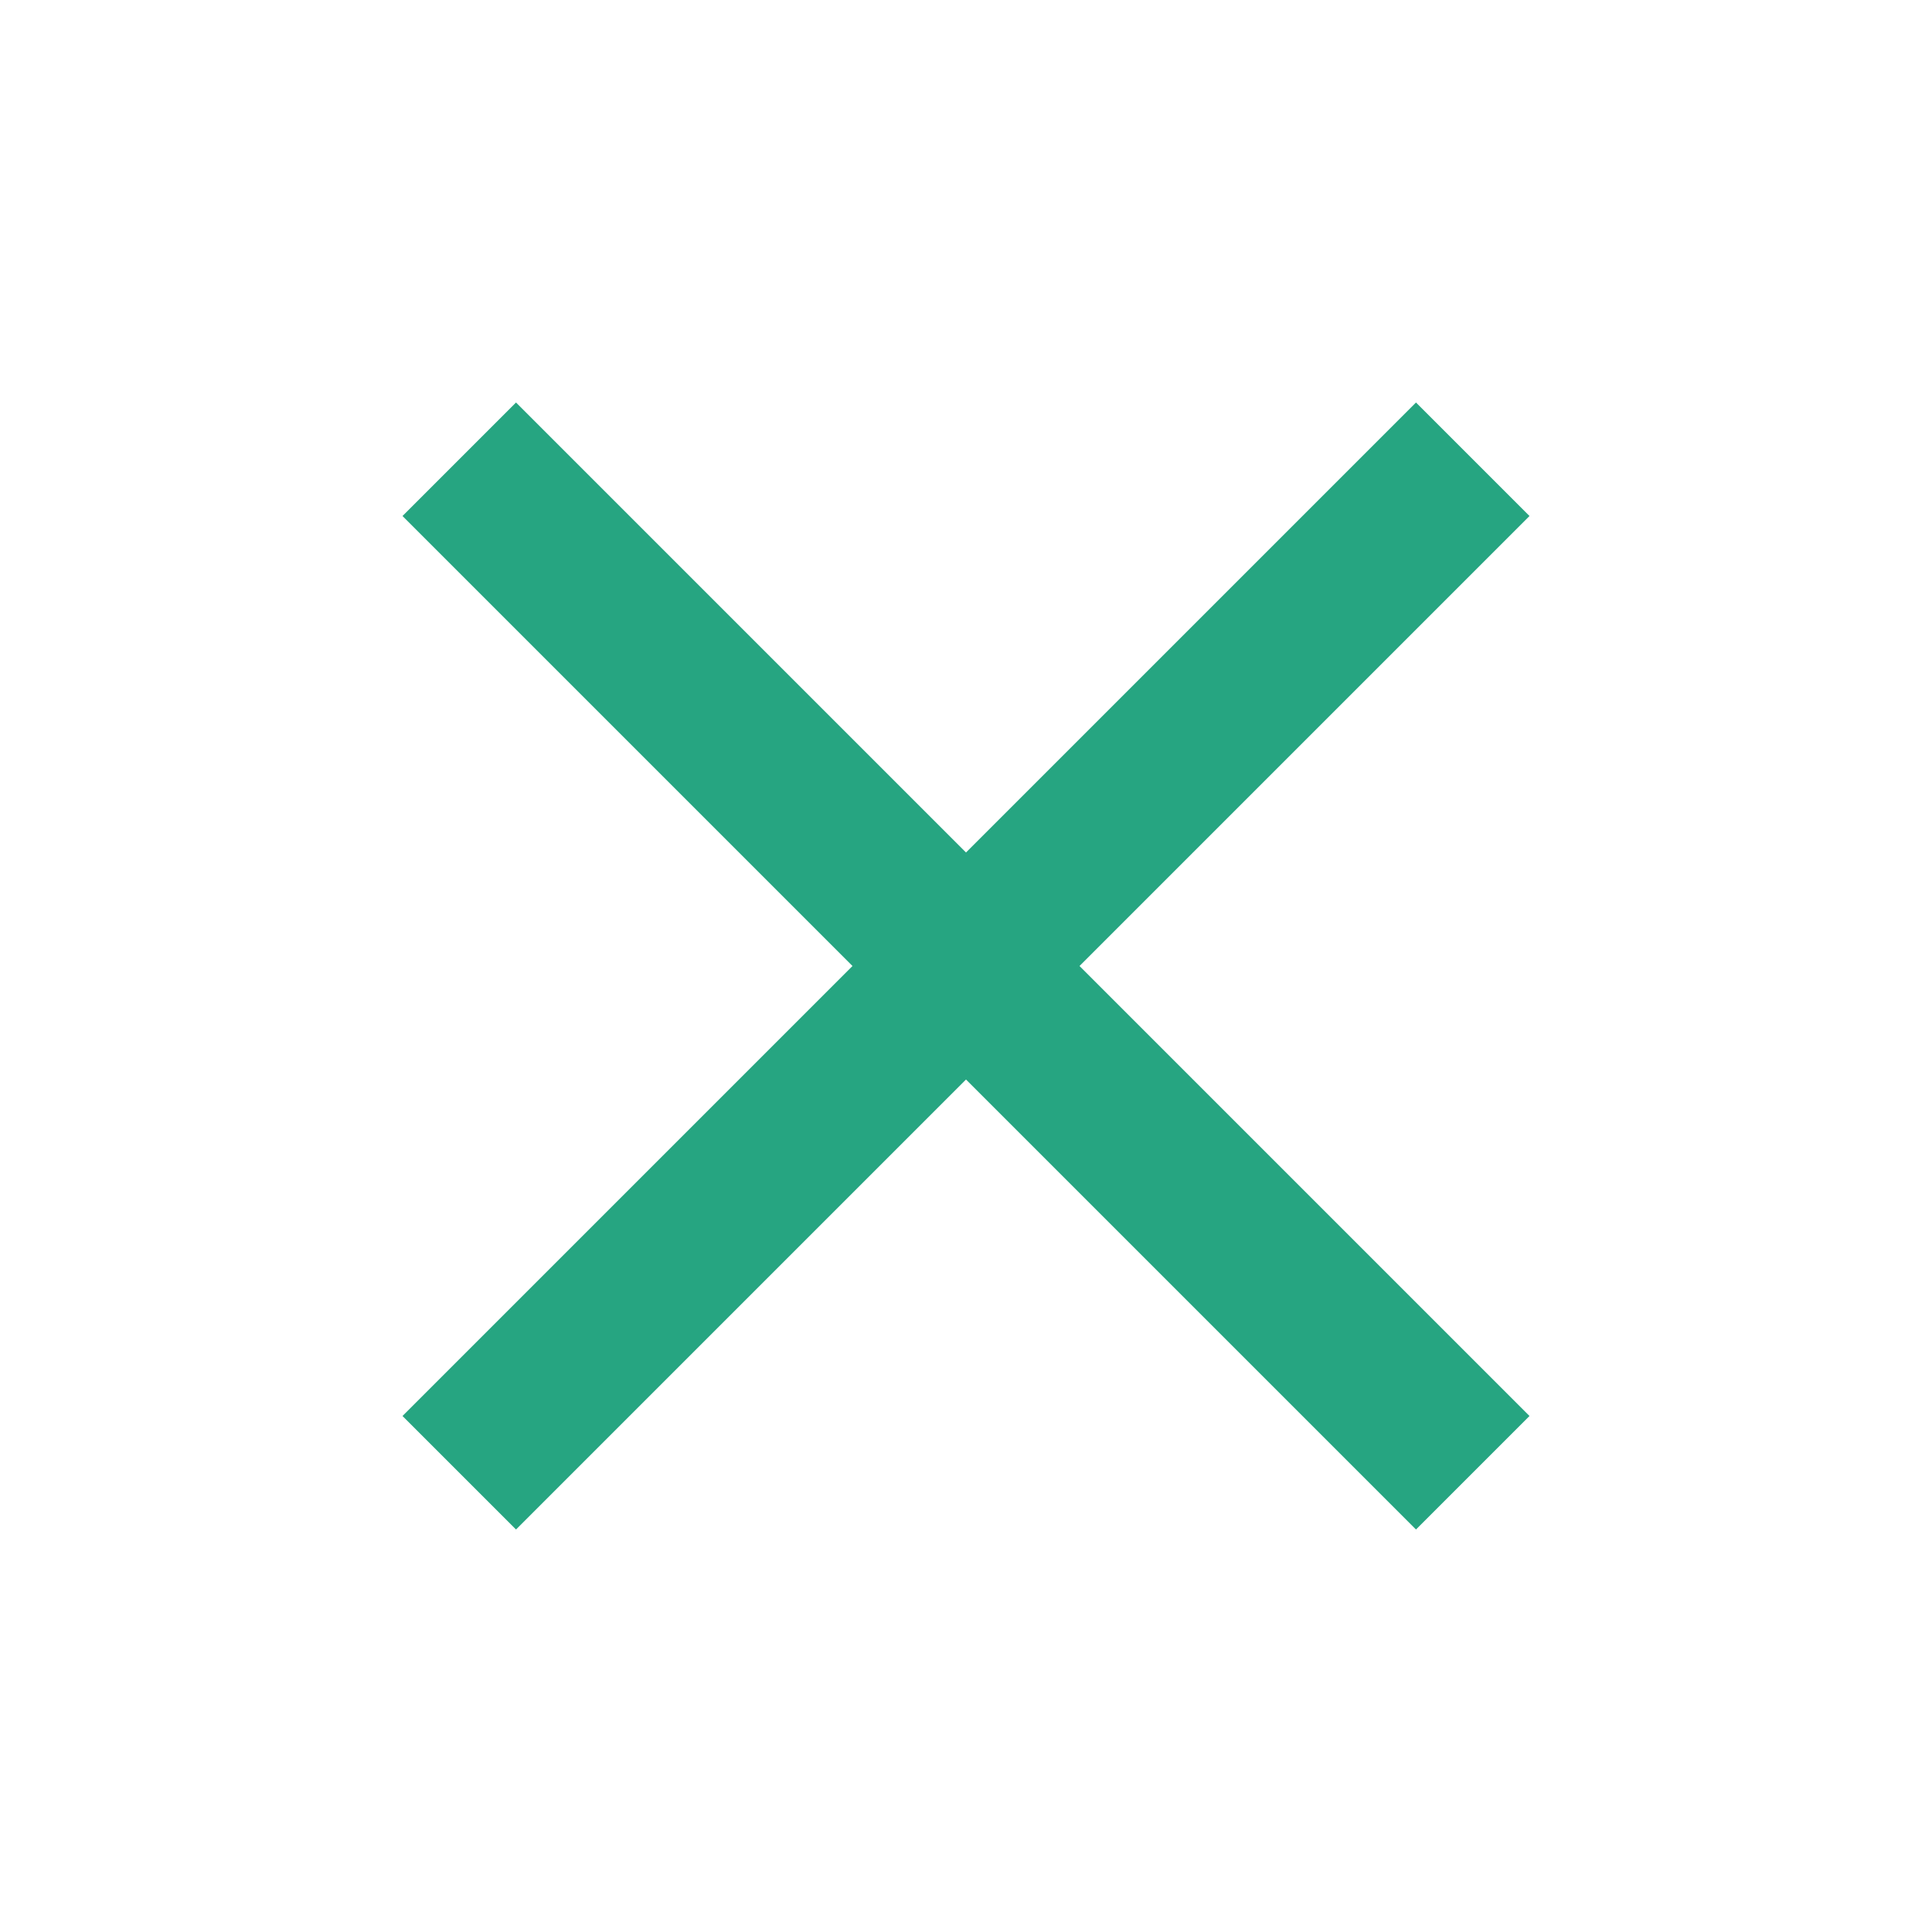
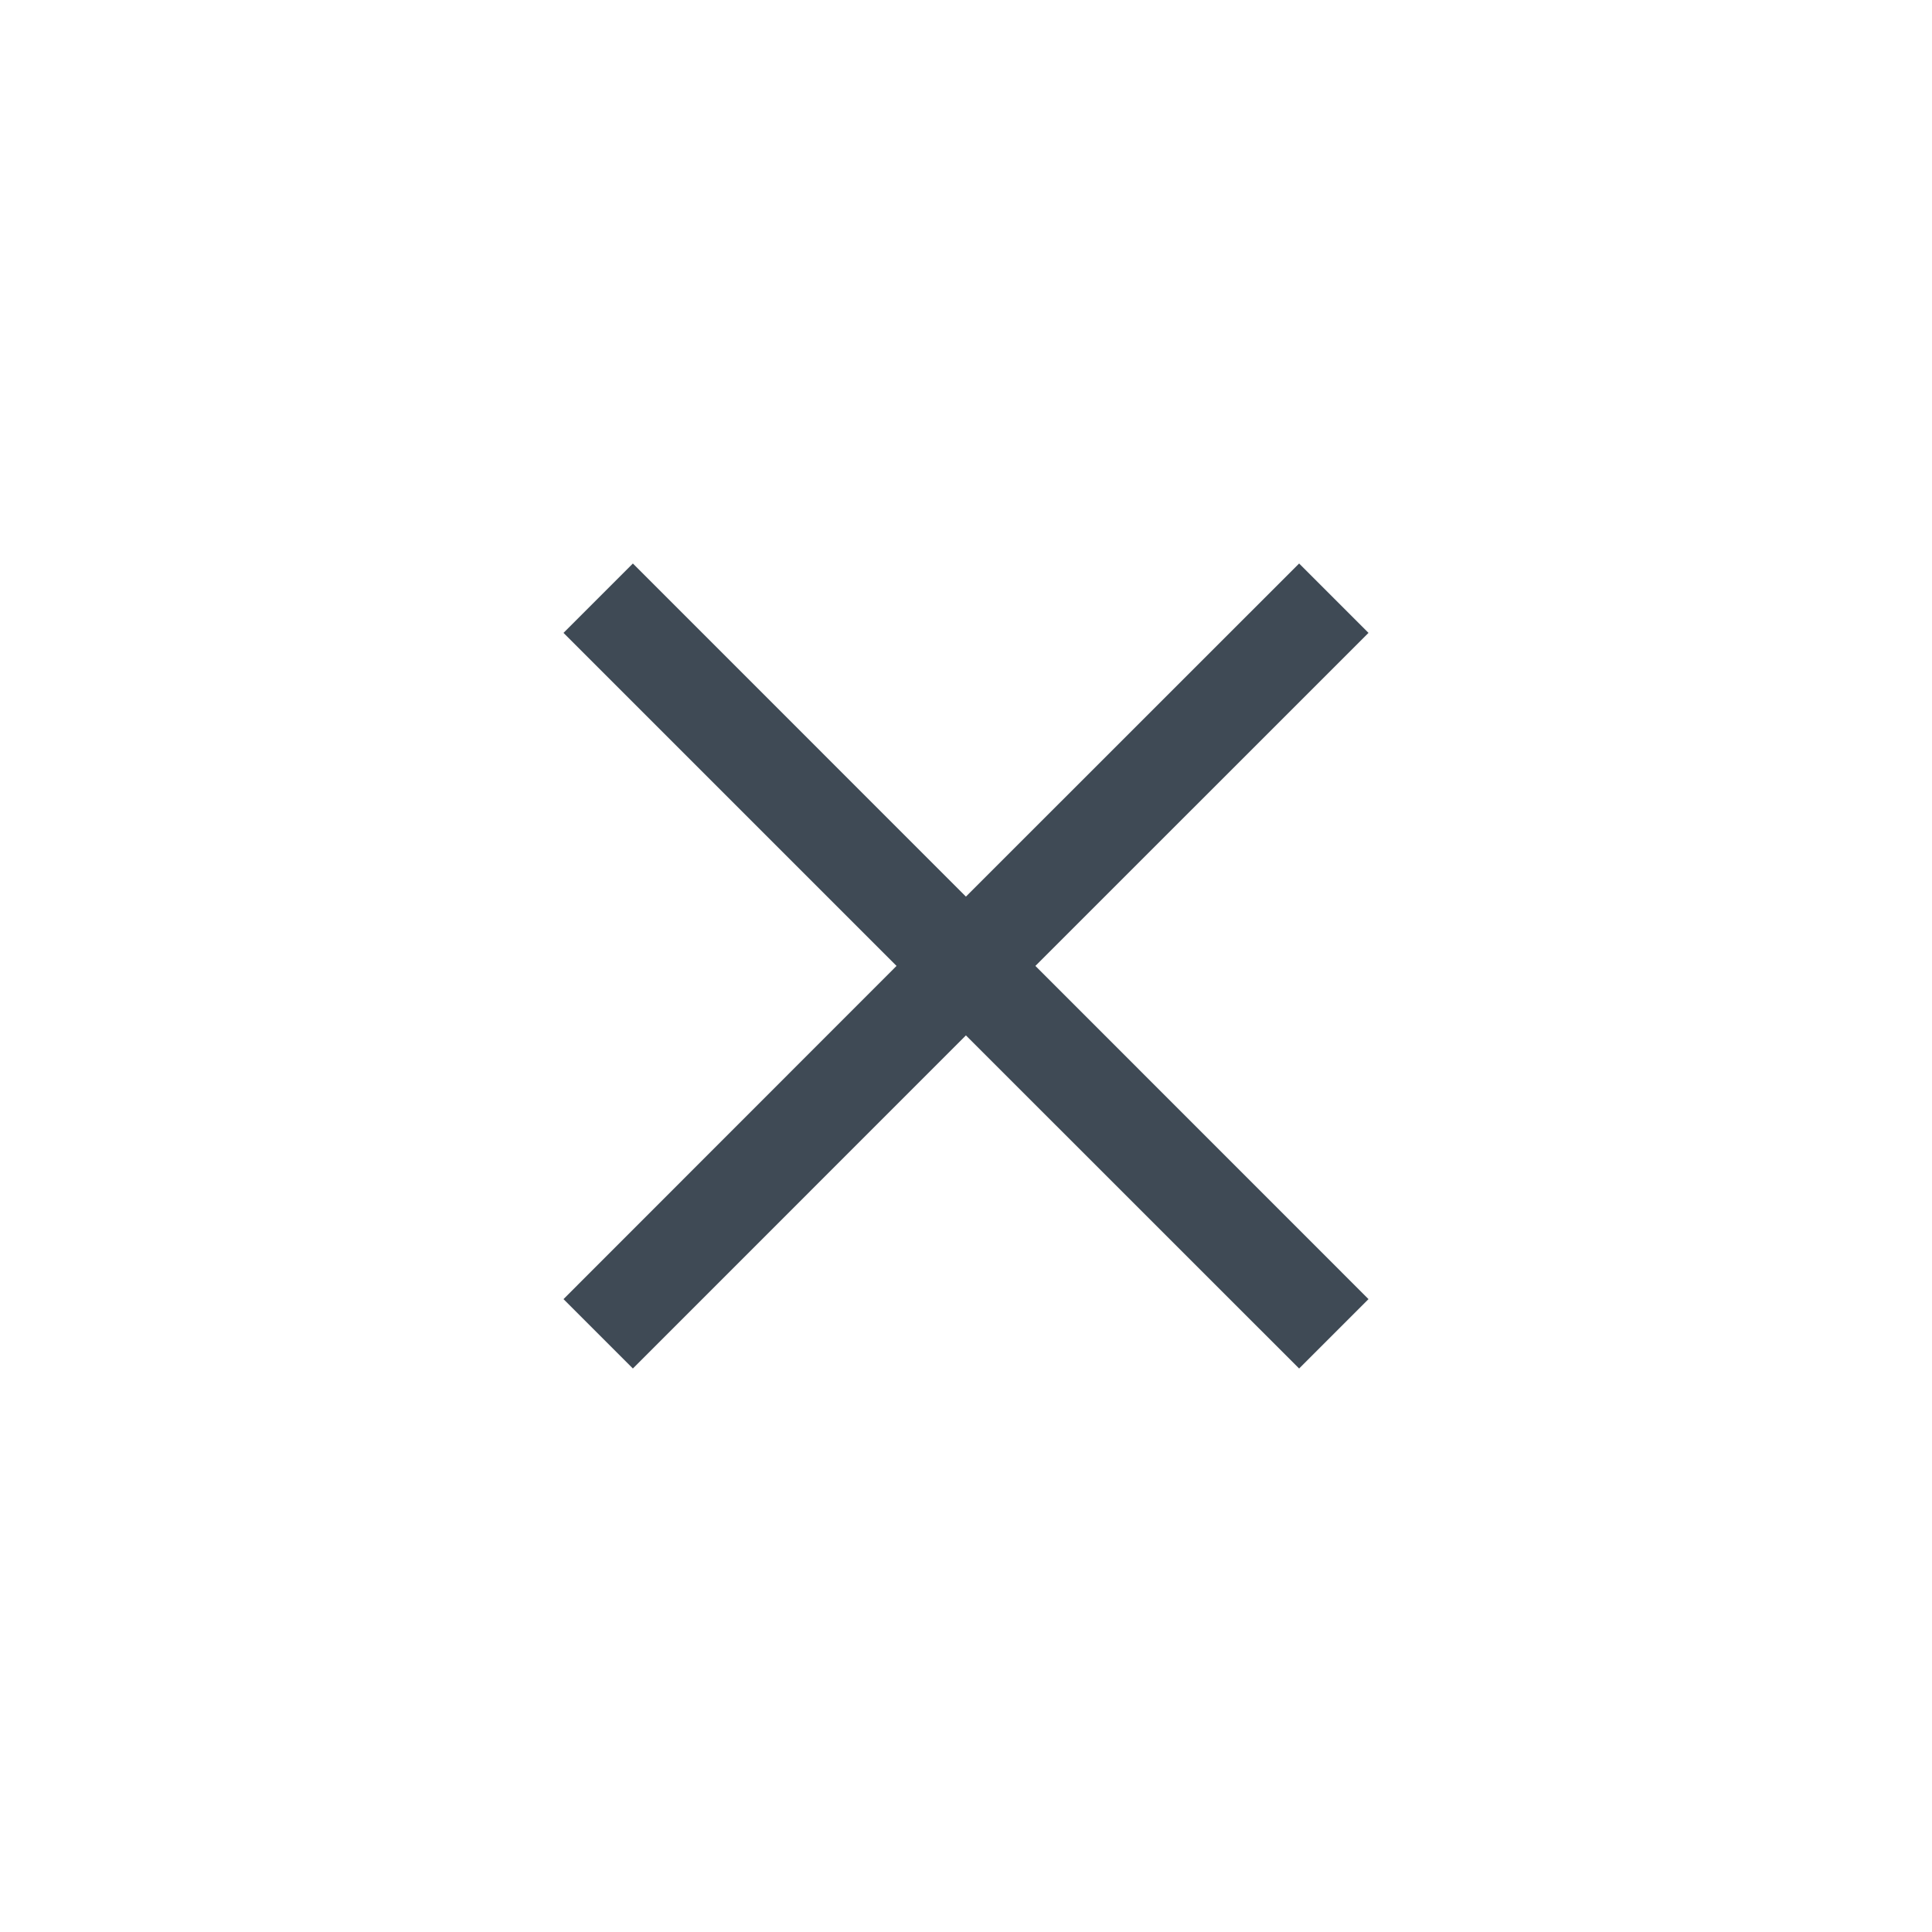
- <svg xmlns="http://www.w3.org/2000/svg" id="baseline-close-24px" width="24" height="24" viewBox="0 0 24 24">
-   <path id="Tracé_87" data-name="Tracé 87" d="M19,6.41,17.59,5,12,10.59,6.41,5,5,6.41,10.59,12,5,17.59,6.41,19,12,13.41,17.59,19,19,17.59,13.41,12Z" fill="#26a581" />
-   <path id="Tracé_88" data-name="Tracé 88" d="M0,0H24V24H0Z" fill="none" />
+ <svg xmlns="http://www.w3.org/2000/svg" width="24" height="24" viewBox="0 0 24 24" fill="none">
+   <g id="Icons">
+     <path id="Vector" d="M7.862 7L7 7.862L7.431 8.293L11.137 11.999L7 16.138L7.862 17L11.999 12.862L16.138 17L17 16.138L12.862 11.999L17 7.862L16.138 7L15.707 7.431L11.999 11.138L7.862 7Z" fill="#3F4A55" />
+   </g>
</svg>
